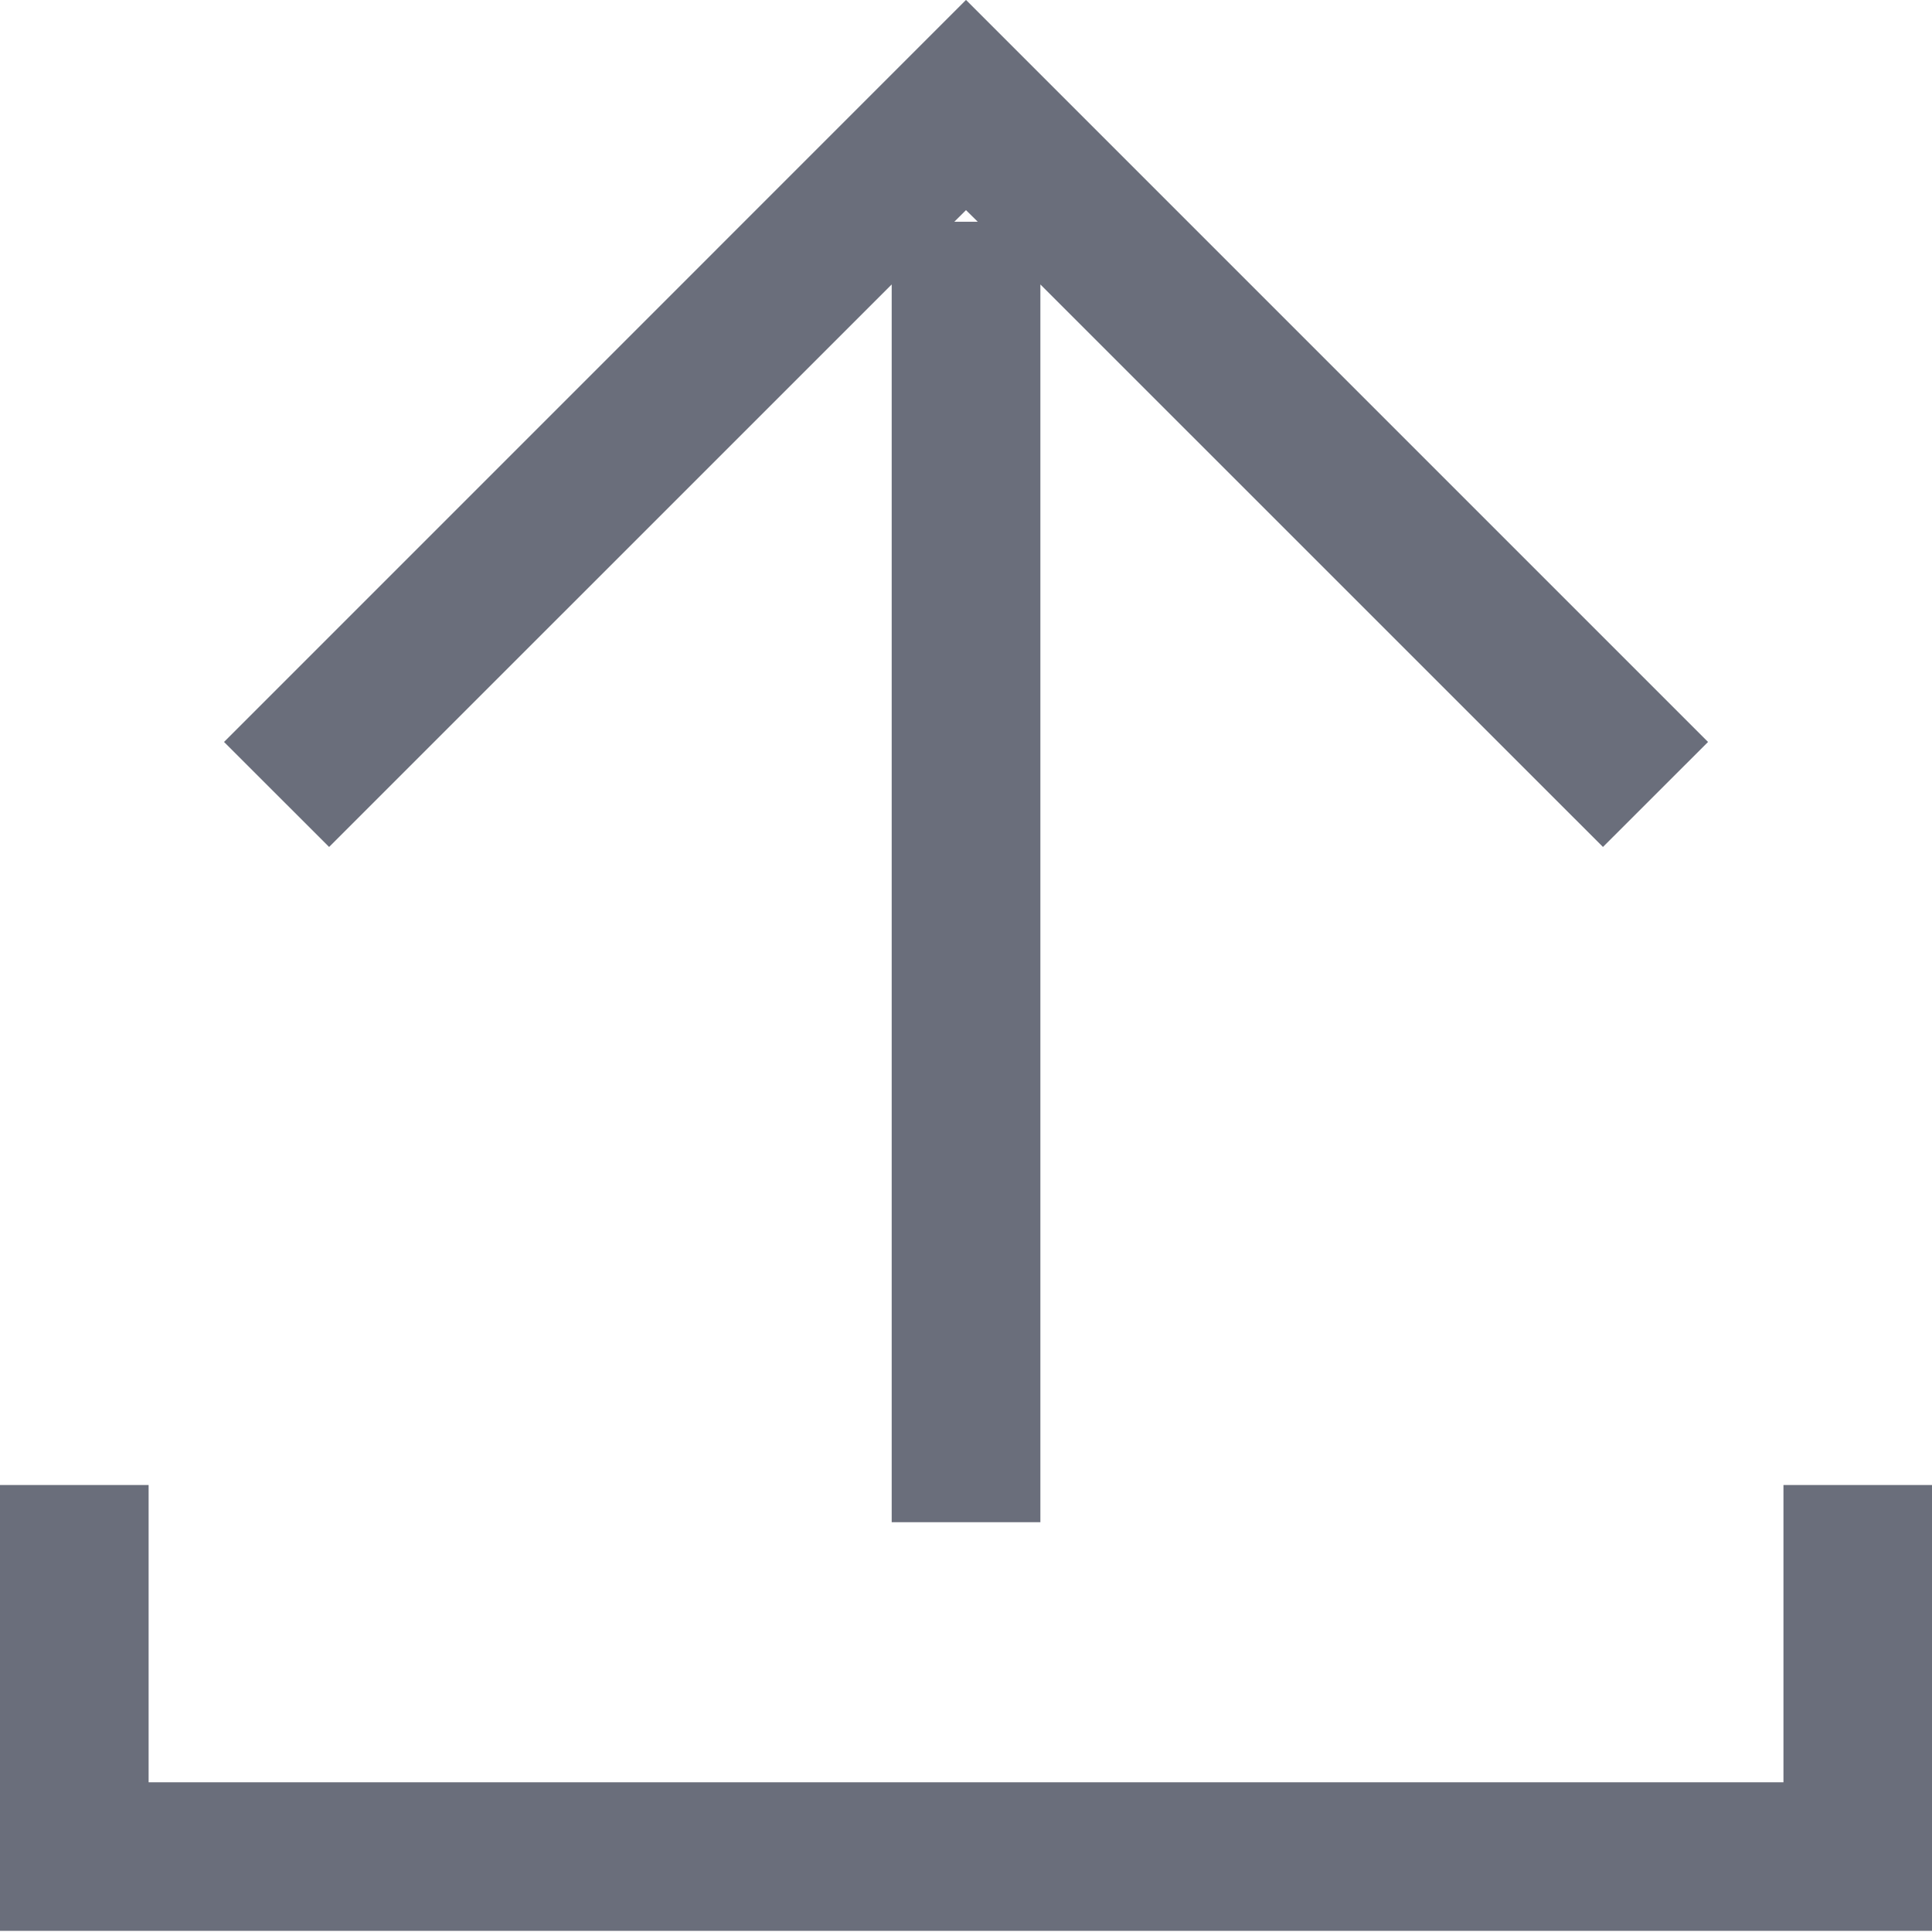
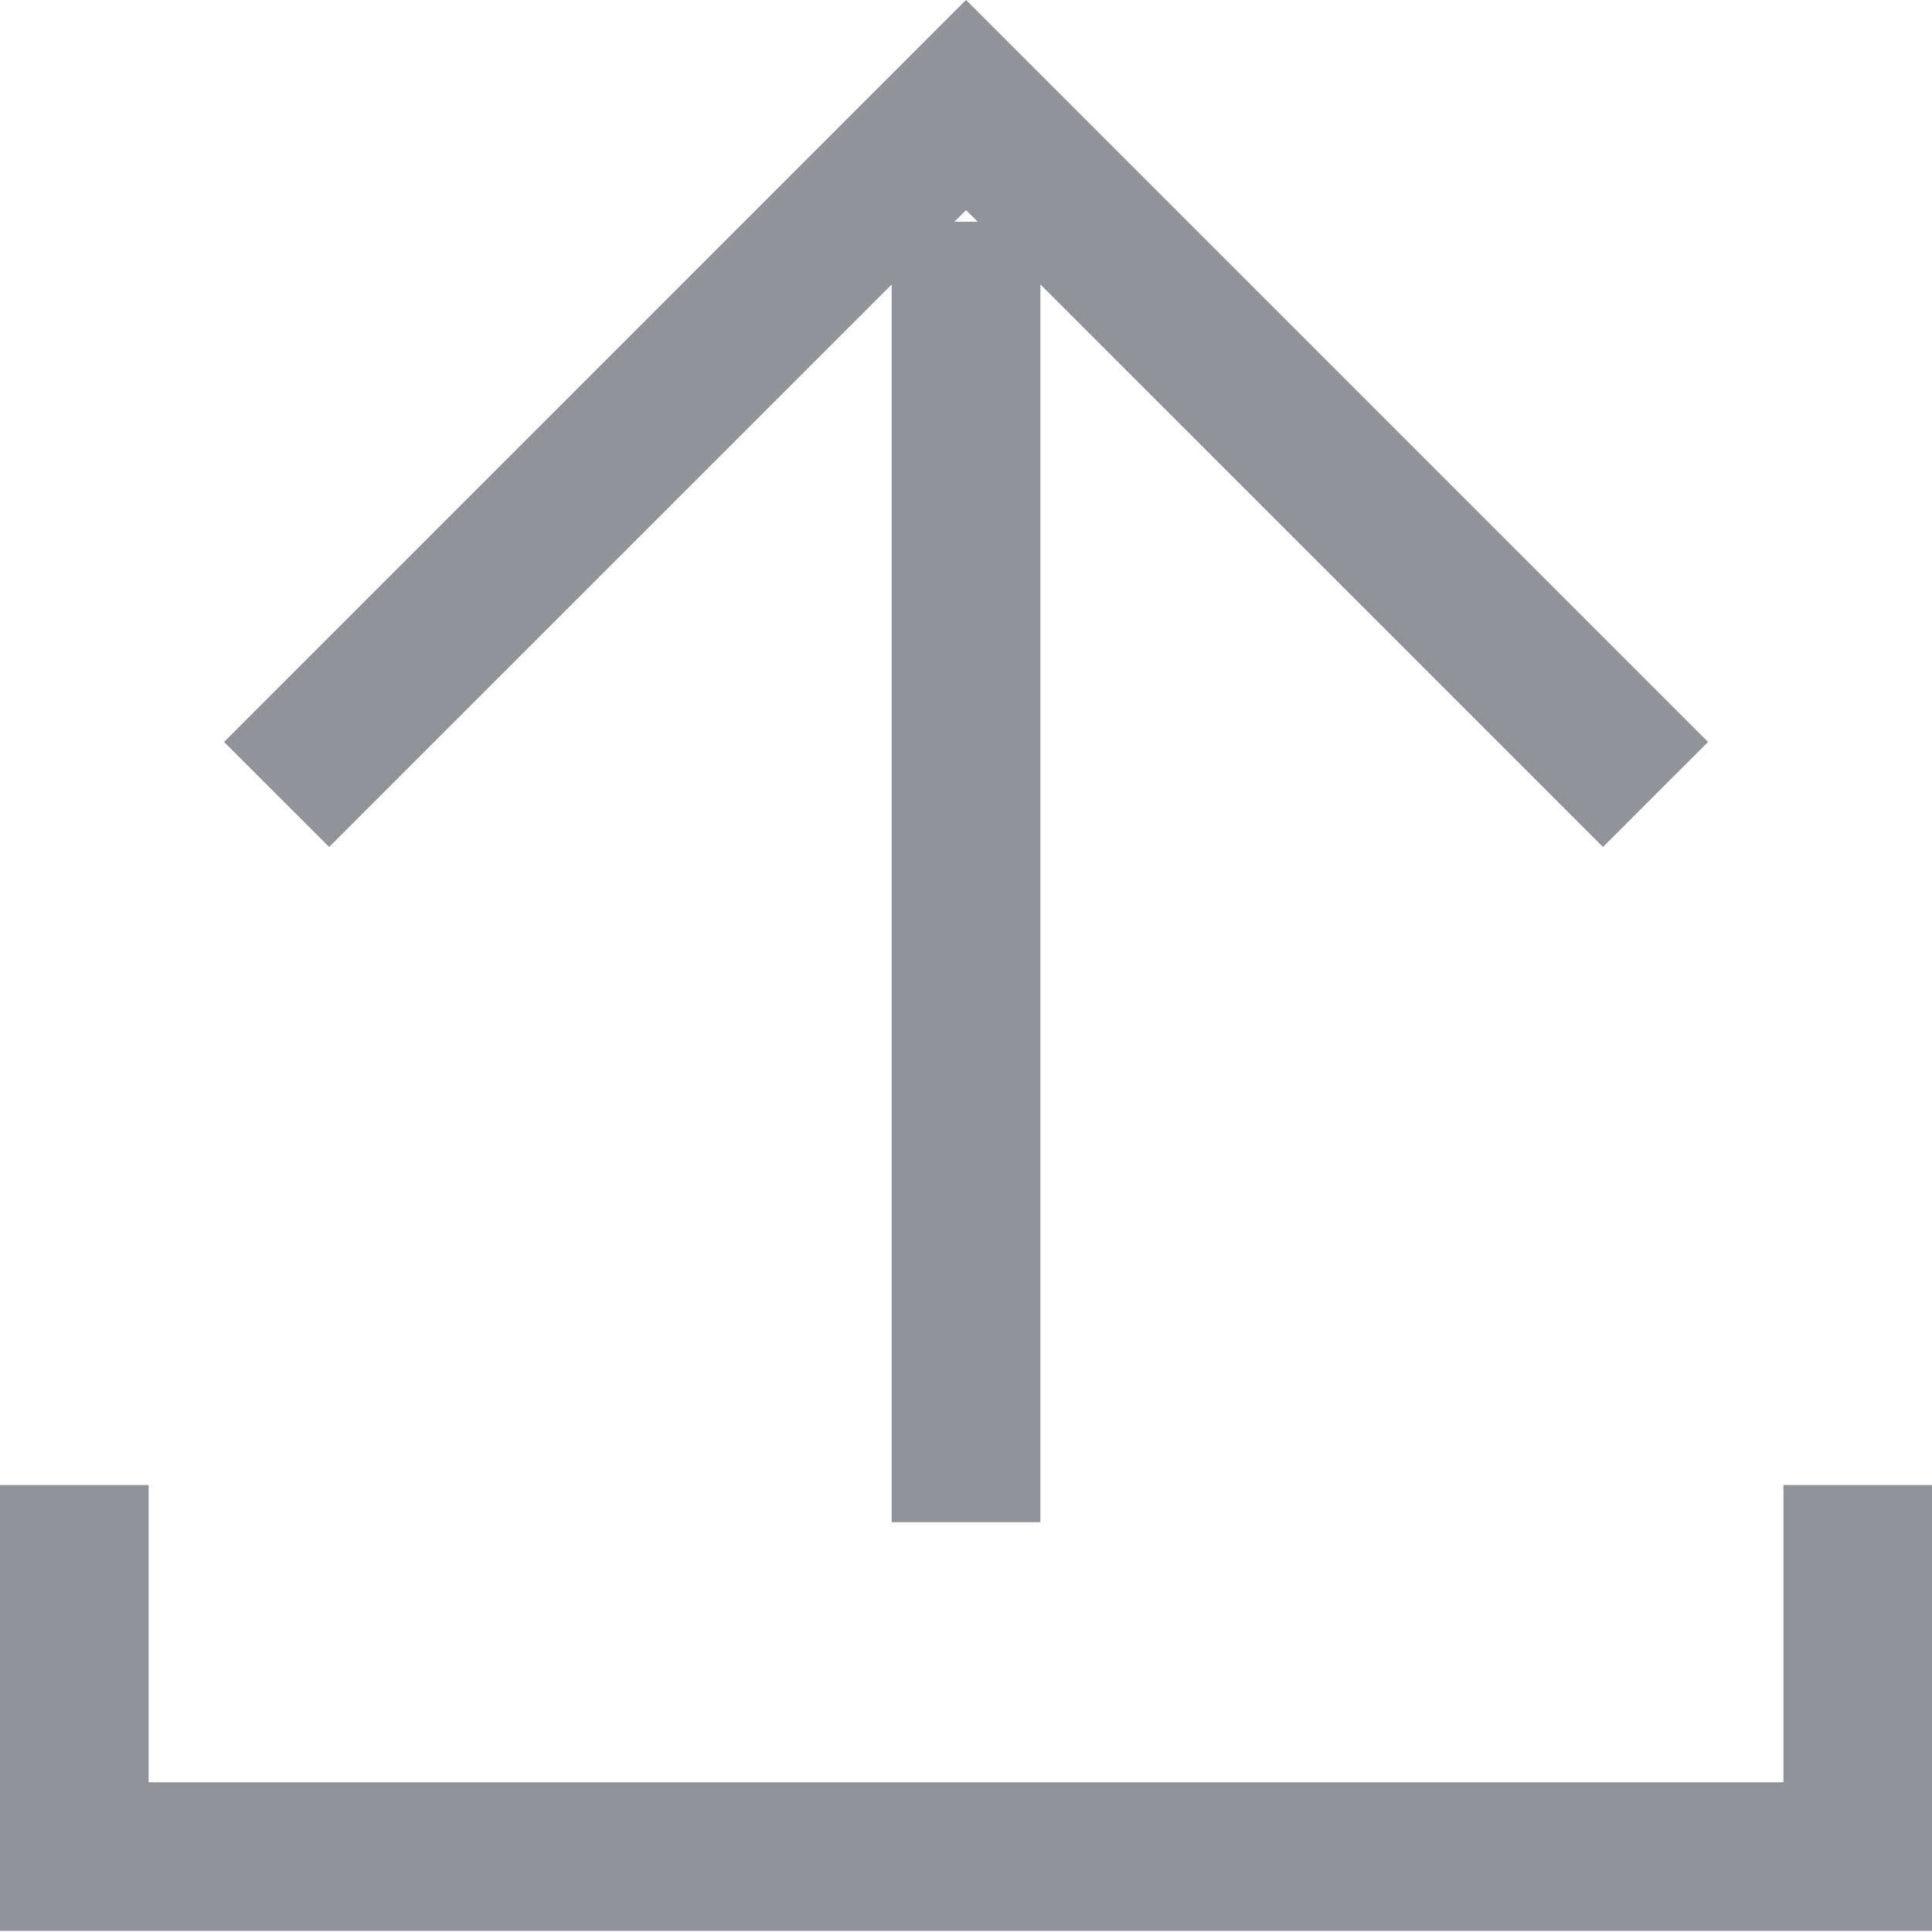
<svg xmlns="http://www.w3.org/2000/svg" width="26px" height="26px" viewBox="0 0 26 26" version="1.1">
  <g id="theme" stroke="none" stroke-width="1" fill="none" fill-rule="evenodd">
-     <g id="element-theme" transform="translate(-207, -662)" fill="#6A6E7B">
+     <g id="element-theme" transform="translate(-207, -662)" fill="#909399">
      <g id="section" transform="translate(70, 511)">
        <g id="card" transform="translate(0, 60)">
          <g id="btn" transform="translate(108, 91)">
            <g id="icon-upload" transform="translate(29, 0)">
              <path d="M13,-0.001 L3.015,9.985 L4.429,11.398 L12,3.828 L12,20.485 L14.001,20.485 L14.001,3.828 L21.572,11.398 L22.986,9.985 L14.415,1.414 L13,-0.001 Z M13,2.828 L13.158,2.984 L12.843,2.984 L13,2.828 Z M24.001,19.985 L24.001,23.985 L2,23.985 L2,19.985 L0,19.985 L0,25.985 L26.001,25.985 L26.001,19.985 L24.001,19.985 Z" id="icon_upload" />
            </g>
          </g>
        </g>
      </g>
    </g>
  </g>
</svg>
